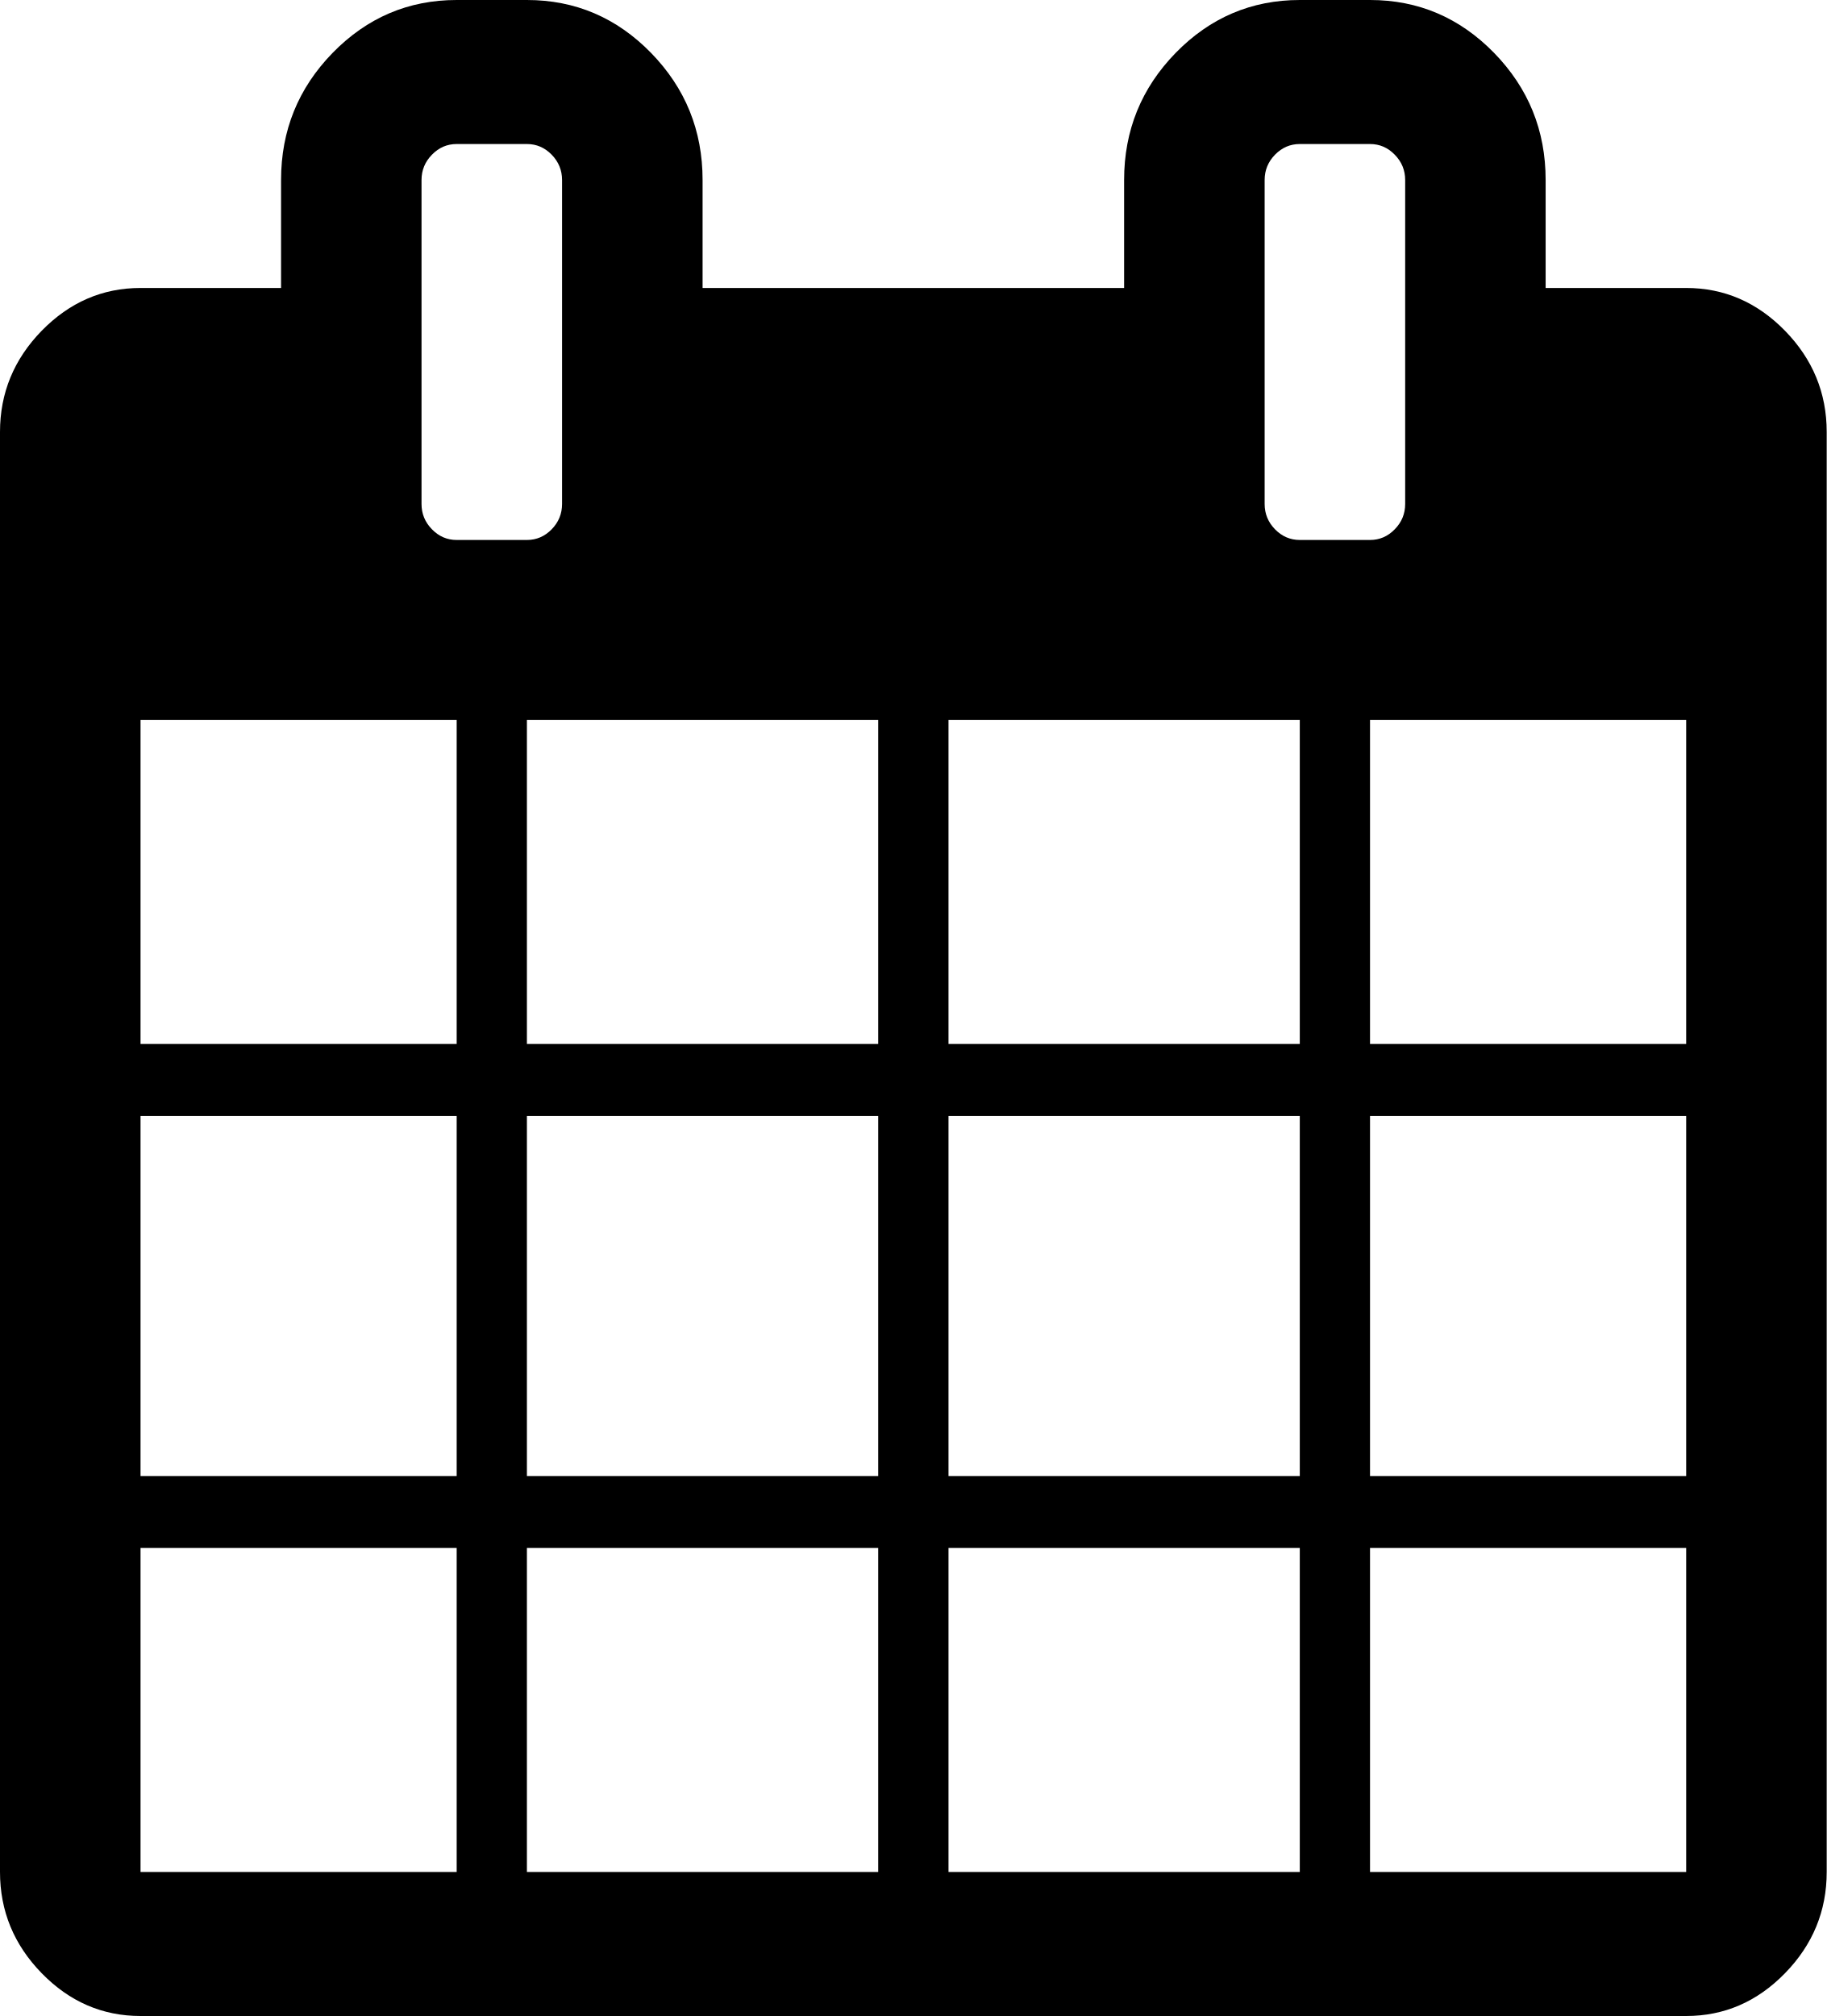
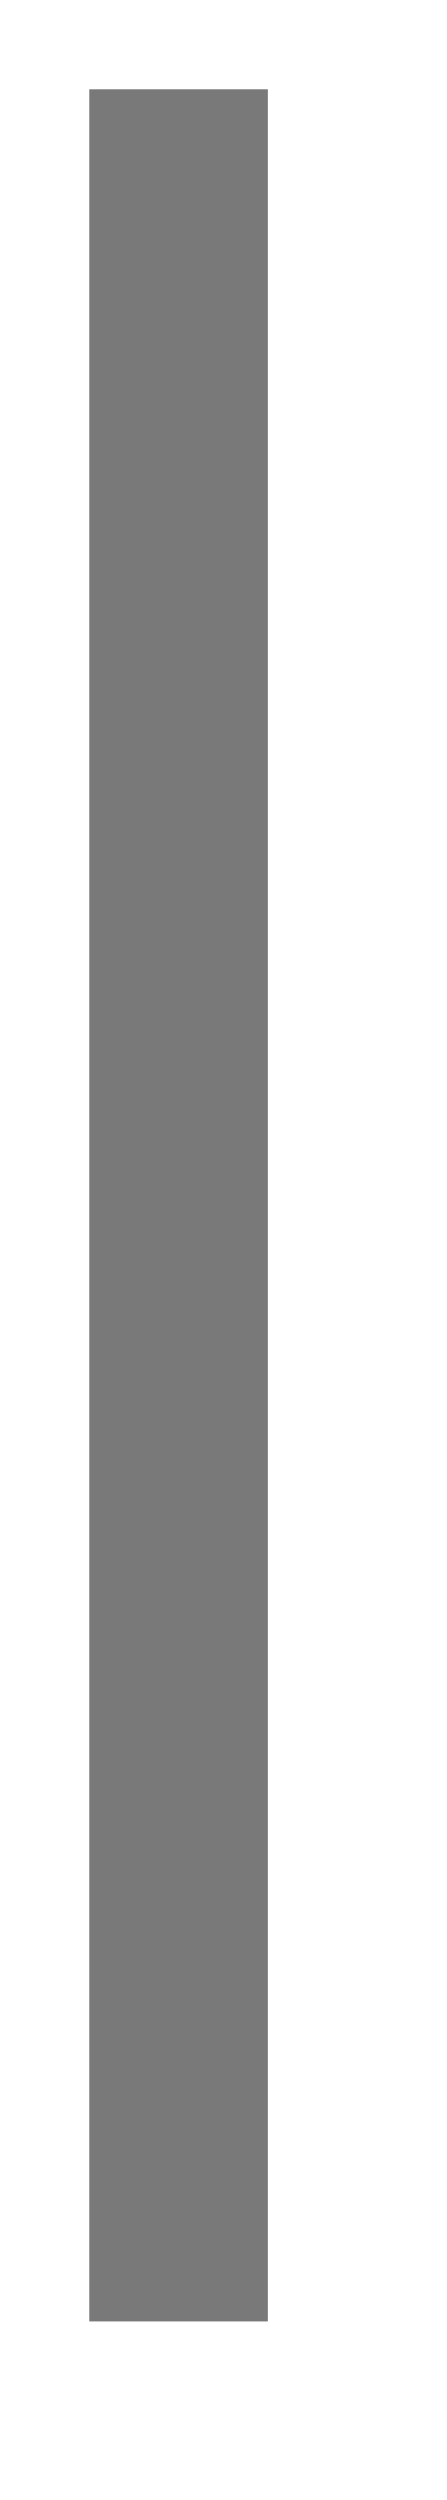
- <svg xmlns="http://www.w3.org/2000/svg" version="1.1" width="29px" height="32px">
-   <g transform="matrix(1 0 0 1 -370 -120 )">
-     <path d="M 2.231 24.571  L 2.231 29.714  L 7.25 29.714  L 7.25 24.571  L 2.231 24.571  Z M 8.365 24.571  L 8.365 29.714  L 13.942 29.714  L 13.942 24.571  L 8.365 24.571  Z M 2.231 17.714  L 2.231 23.429  L 7.25 23.429  L 7.25 17.714  L 2.231 17.714  Z M 8.365 17.714  L 8.365 23.429  L 13.942 23.429  L 13.942 17.714  L 8.365 17.714  Z M 2.231 11.429  L 2.231 16.571  L 7.25 16.571  L 7.25 11.429  L 2.231 11.429  Z M 15.058 24.571  L 15.058 29.714  L 20.635 29.714  L 20.635 24.571  L 15.058 24.571  Z M 8.365 11.429  L 8.365 16.571  L 13.942 16.571  L 13.942 11.429  L 8.365 11.429  Z M 21.75 24.571  L 21.75 29.714  L 26.769 29.714  L 26.769 24.571  L 21.75 24.571  Z M 15.058 17.714  L 15.058 23.429  L 20.635 23.429  L 20.635 17.714  L 15.058 17.714  Z M 8.758 8.402  C 8.868 8.289  8.923 8.155  8.923 8  L 8.923 2.857  C 8.923 2.702  8.868 2.568  8.758 2.455  C 8.647 2.342  8.516 2.286  8.365 2.286  L 7.25 2.286  C 7.099 2.286  6.968 2.342  6.858 2.455  C 6.747 2.568  6.692 2.702  6.692 2.857  L 6.692 8  C 6.692 8.155  6.747 8.289  6.858 8.402  C 6.968 8.515  7.099 8.571  7.25 8.571  L 8.365 8.571  C 8.516 8.571  8.647 8.515  8.758 8.402  Z M 21.75 17.714  L 21.75 23.429  L 26.769 23.429  L 26.769 17.714  L 21.75 17.714  Z M 15.058 11.429  L 15.058 16.571  L 20.635 16.571  L 20.635 11.429  L 15.058 11.429  Z M 21.75 11.429  L 21.75 16.571  L 26.769 16.571  L 26.769 11.429  L 21.75 11.429  Z M 22.142 8.402  C 22.253 8.289  22.308 8.155  22.308 8  L 22.308 2.857  C 22.308 2.702  22.253 2.568  22.142 2.455  C 22.032 2.342  21.901 2.286  21.75 2.286  L 20.635 2.286  C 20.484 2.286  20.353 2.342  20.242 2.455  C 20.132 2.568  20.077 2.702  20.077 2.857  L 20.077 8  C 20.077 8.155  20.132 8.289  20.242 8.402  C 20.353 8.515  20.484 8.571  20.635 8.571  L 21.75 8.571  C 21.901 8.571  22.032 8.515  22.142 8.402  Z M 28.338 5.25  C 28.779 5.702  29 6.238  29 6.857  L 29 29.714  C 29 30.333  28.779 30.869  28.338 31.321  C 27.896 31.774  27.373 32  26.769 32  L 2.231 32  C 1.627 32  1.104 31.774  0.662 31.321  C 0.221 30.869  0 30.333  0 29.714  L 0 6.857  C 0 6.238  0.221 5.702  0.662 5.25  C 1.104 4.798  1.627 4.571  2.231 4.571  L 4.462 4.571  L 4.462 2.857  C 4.462 2.071  4.735 1.399  5.281 0.839  C 5.827 0.28  6.483 0  7.25 0  L 8.365 0  C 9.132 0  9.789 0.28  10.335 0.839  C 10.881 1.399  11.154 2.071  11.154 2.857  L 11.154 4.571  L 17.846 4.571  L 17.846 2.857  C 17.846 2.071  18.119 1.399  18.665 0.839  C 19.211 0.28  19.868 0  20.635 0  L 21.75 0  C 22.517 0  23.173 0.28  23.719 0.839  C 24.265 1.399  24.538 2.071  24.538 2.857  L 24.538 4.571  L 26.769 4.571  C 27.373 4.571  27.896 4.798  28.338 5.25  Z " fill-rule="nonzero" fill="#000000" stroke="none" transform="matrix(1 0 0 1 370 120 )" />
+ <svg xmlns="http://www.w3.org/2000/svg" version="1.1" width="5px" height="28px">
+   <g transform="matrix(1 0 0 1 -237 -638 )">
+     <path d="M 239 639  L 239 664  " stroke-width="2" stroke="#797979" fill="none" />
  </g>
</svg>
